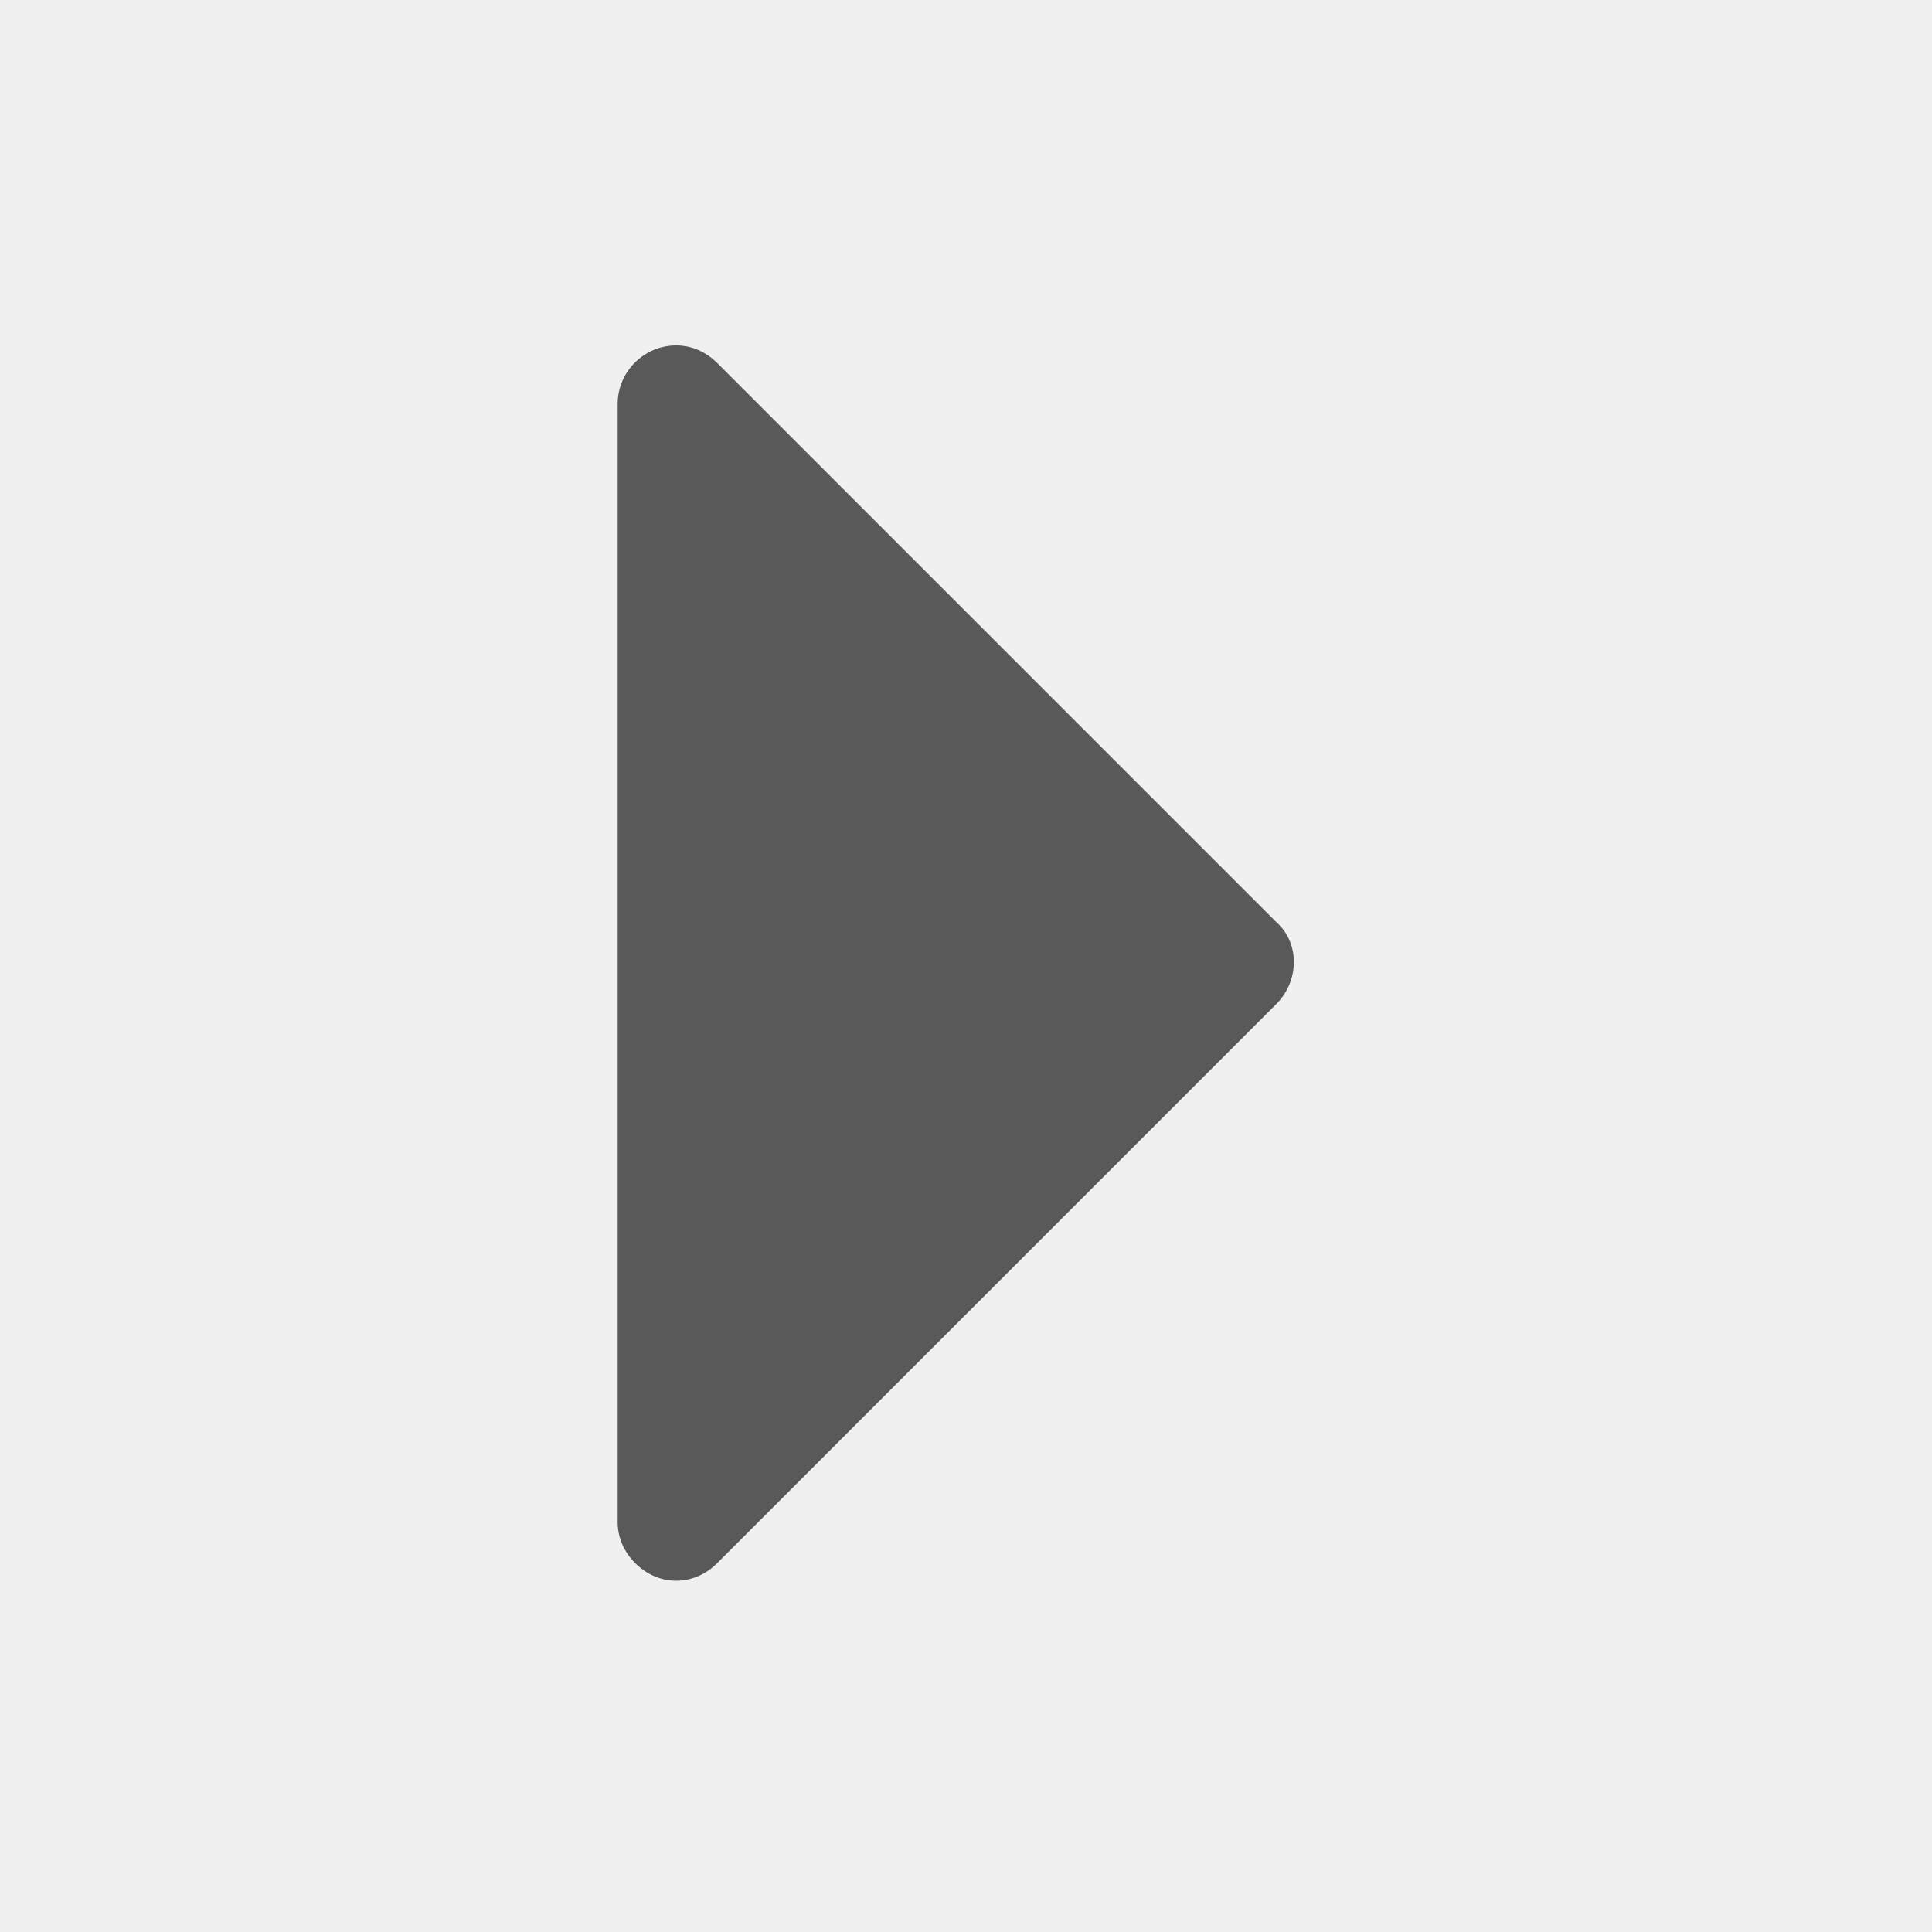
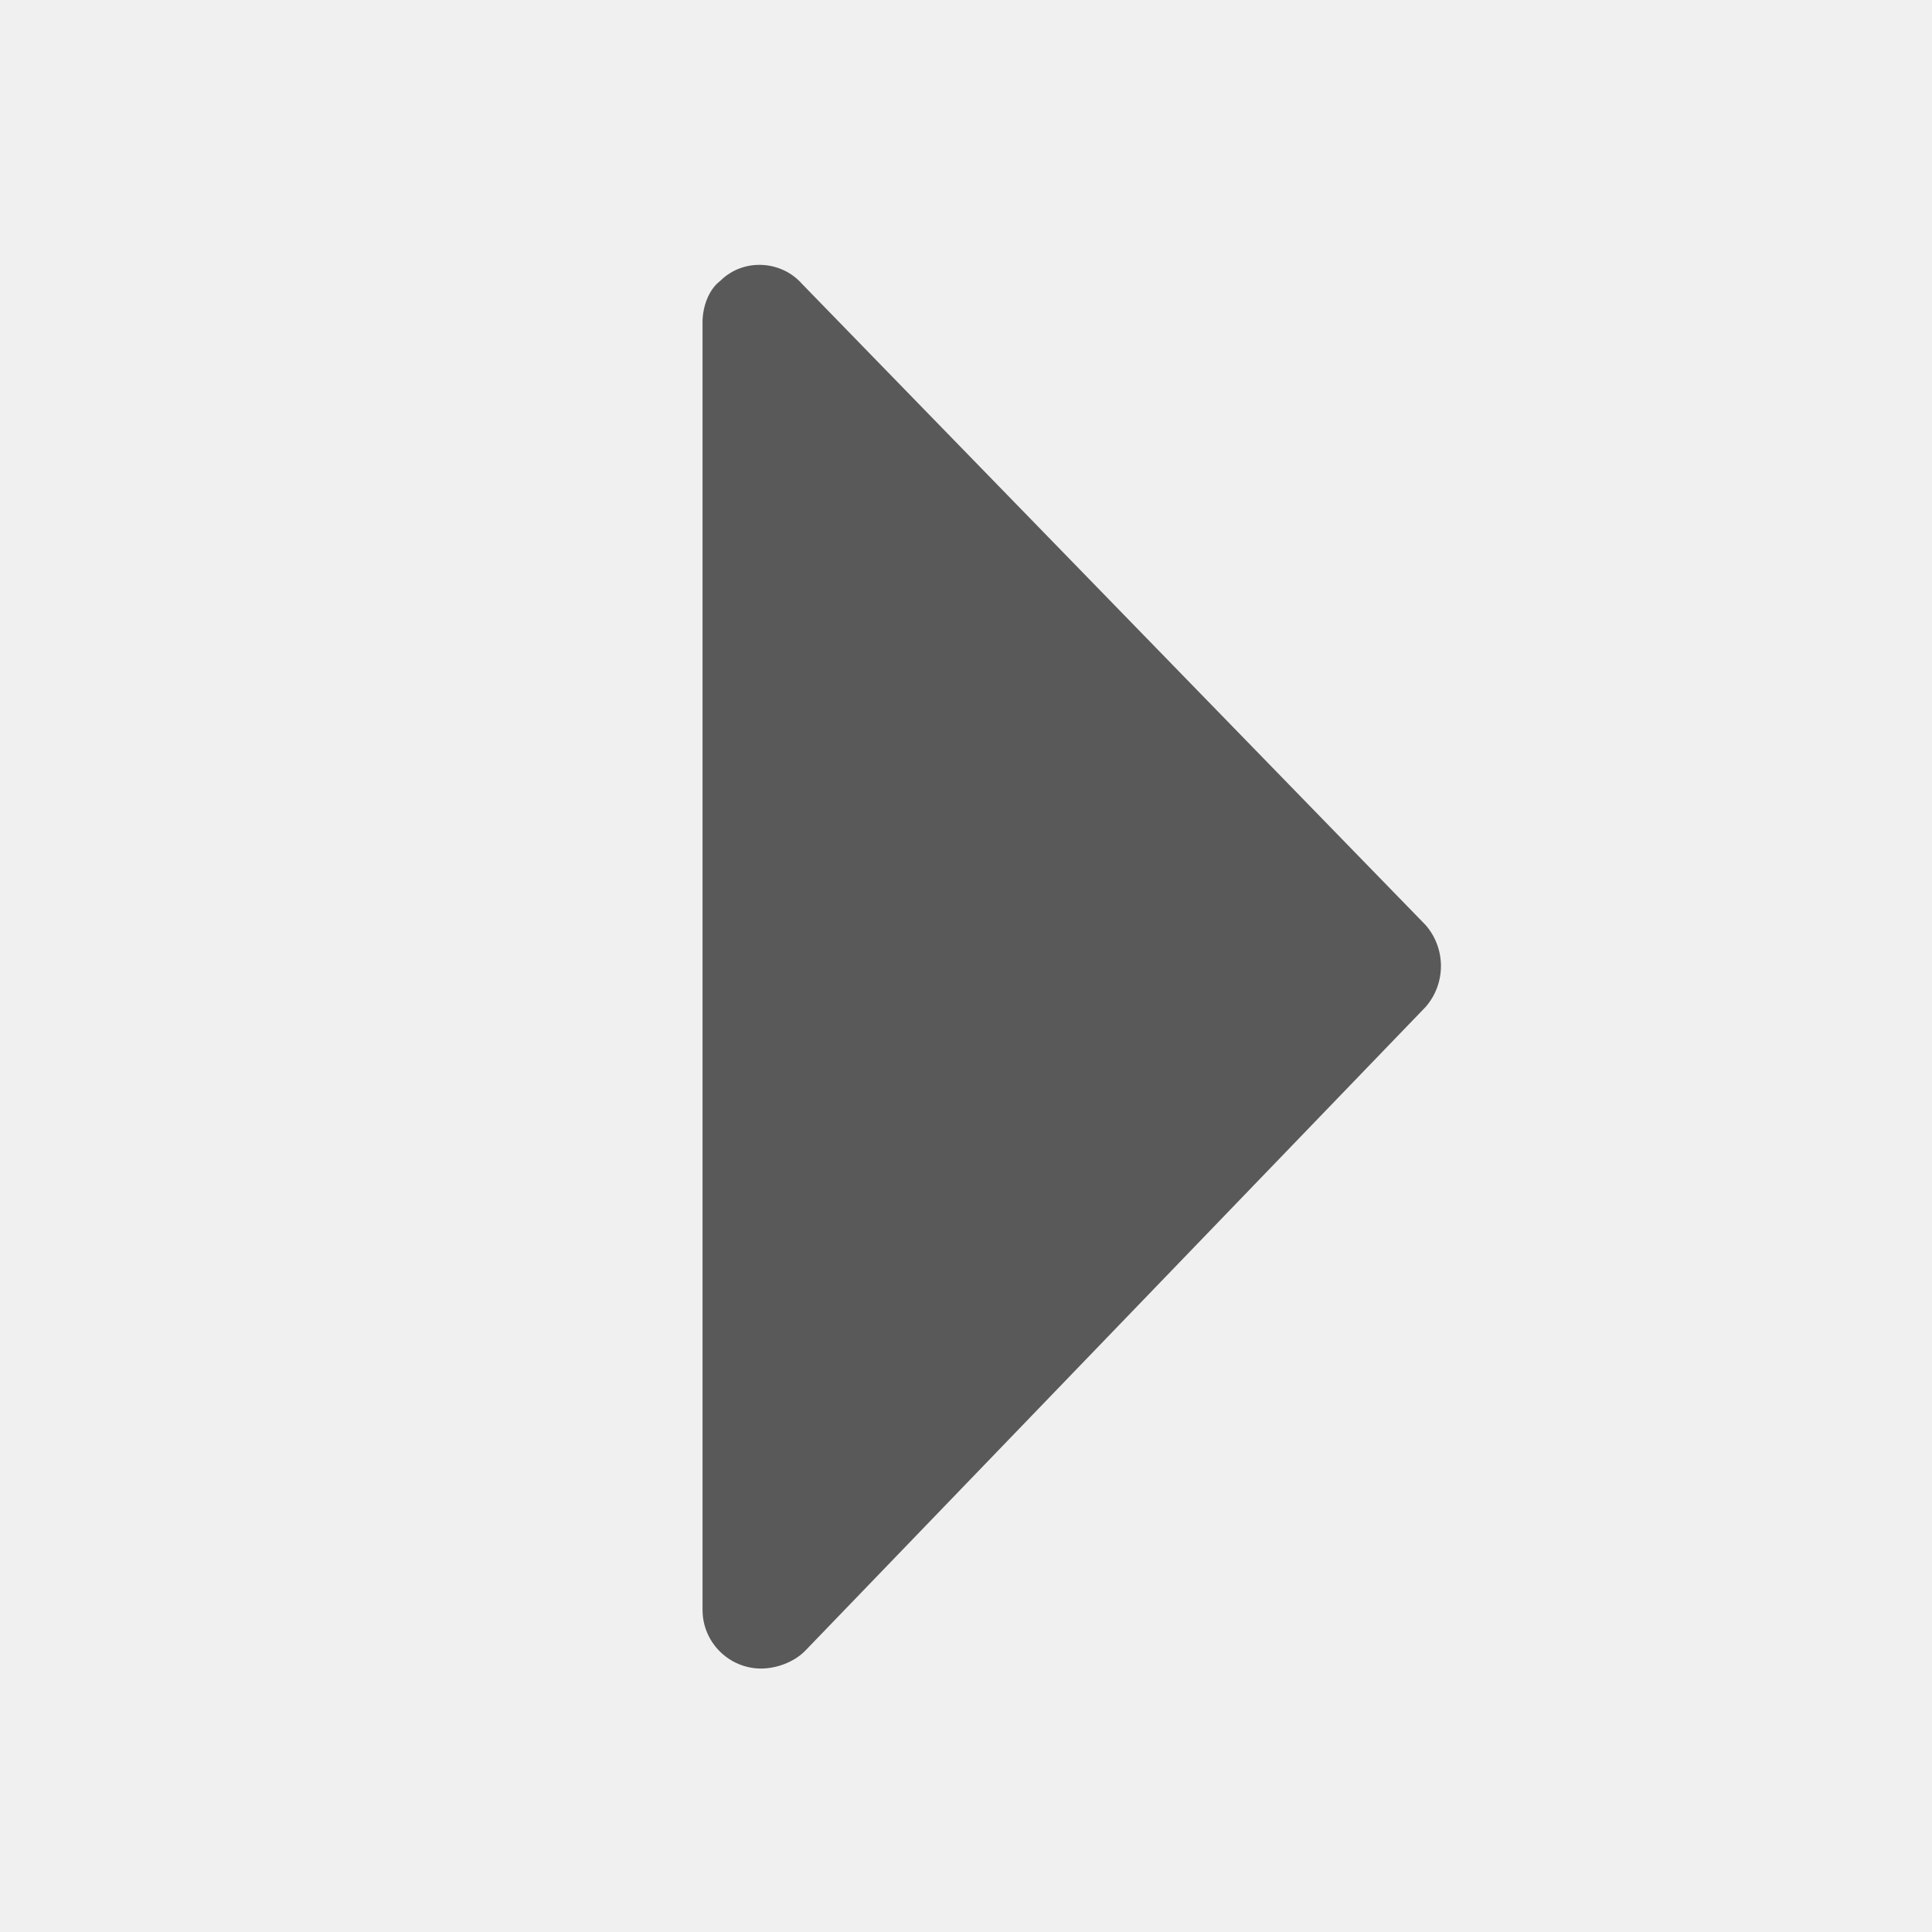
<svg xmlns="http://www.w3.org/2000/svg" version="1.1" id="图层_1" x="0px" y="0px" viewBox="0 0 66 66" style="enable-background:new 0 0 66 66;" xml:space="preserve">
  <style type="text/css">
	.st0{opacity:1.000000e-02;fill:none;stroke:#FFFFFF;stroke-width:0.1;enable-background:new    ;}
	.st1{fill:#595959;}
</style>
  <g>
    <rect id="矩形" x="0.1" y="0.1" class="st0" width="65.9" height="65.9" />
-     <path class="st1" d="M43.6,34.3L24.5,53.4c-0.8,0.8-2,0.8-2.8,0c-0.4-0.4-0.6-0.9-0.6-1.4V13.8c0-1.1,0.9-2,2-2   c0.5,0,1,0.2,1.4,0.6l19.1,19.1C44.4,32.2,44.4,33.5,43.6,34.3z" />
+     <path class="st1" d="M48.7,31.6c0.7,0.8,0.7,2,0,2.8l-21.2,22C27.1,56.8,26.5,57,26,57c-1.1,0-2-0.9-2-2V11c0-0.5,0.2-1.1,0.6-1.4   c0.8-0.8,2.1-0.7,2.8,0.1L48.7,31.6z" />
  </g>
</svg>
